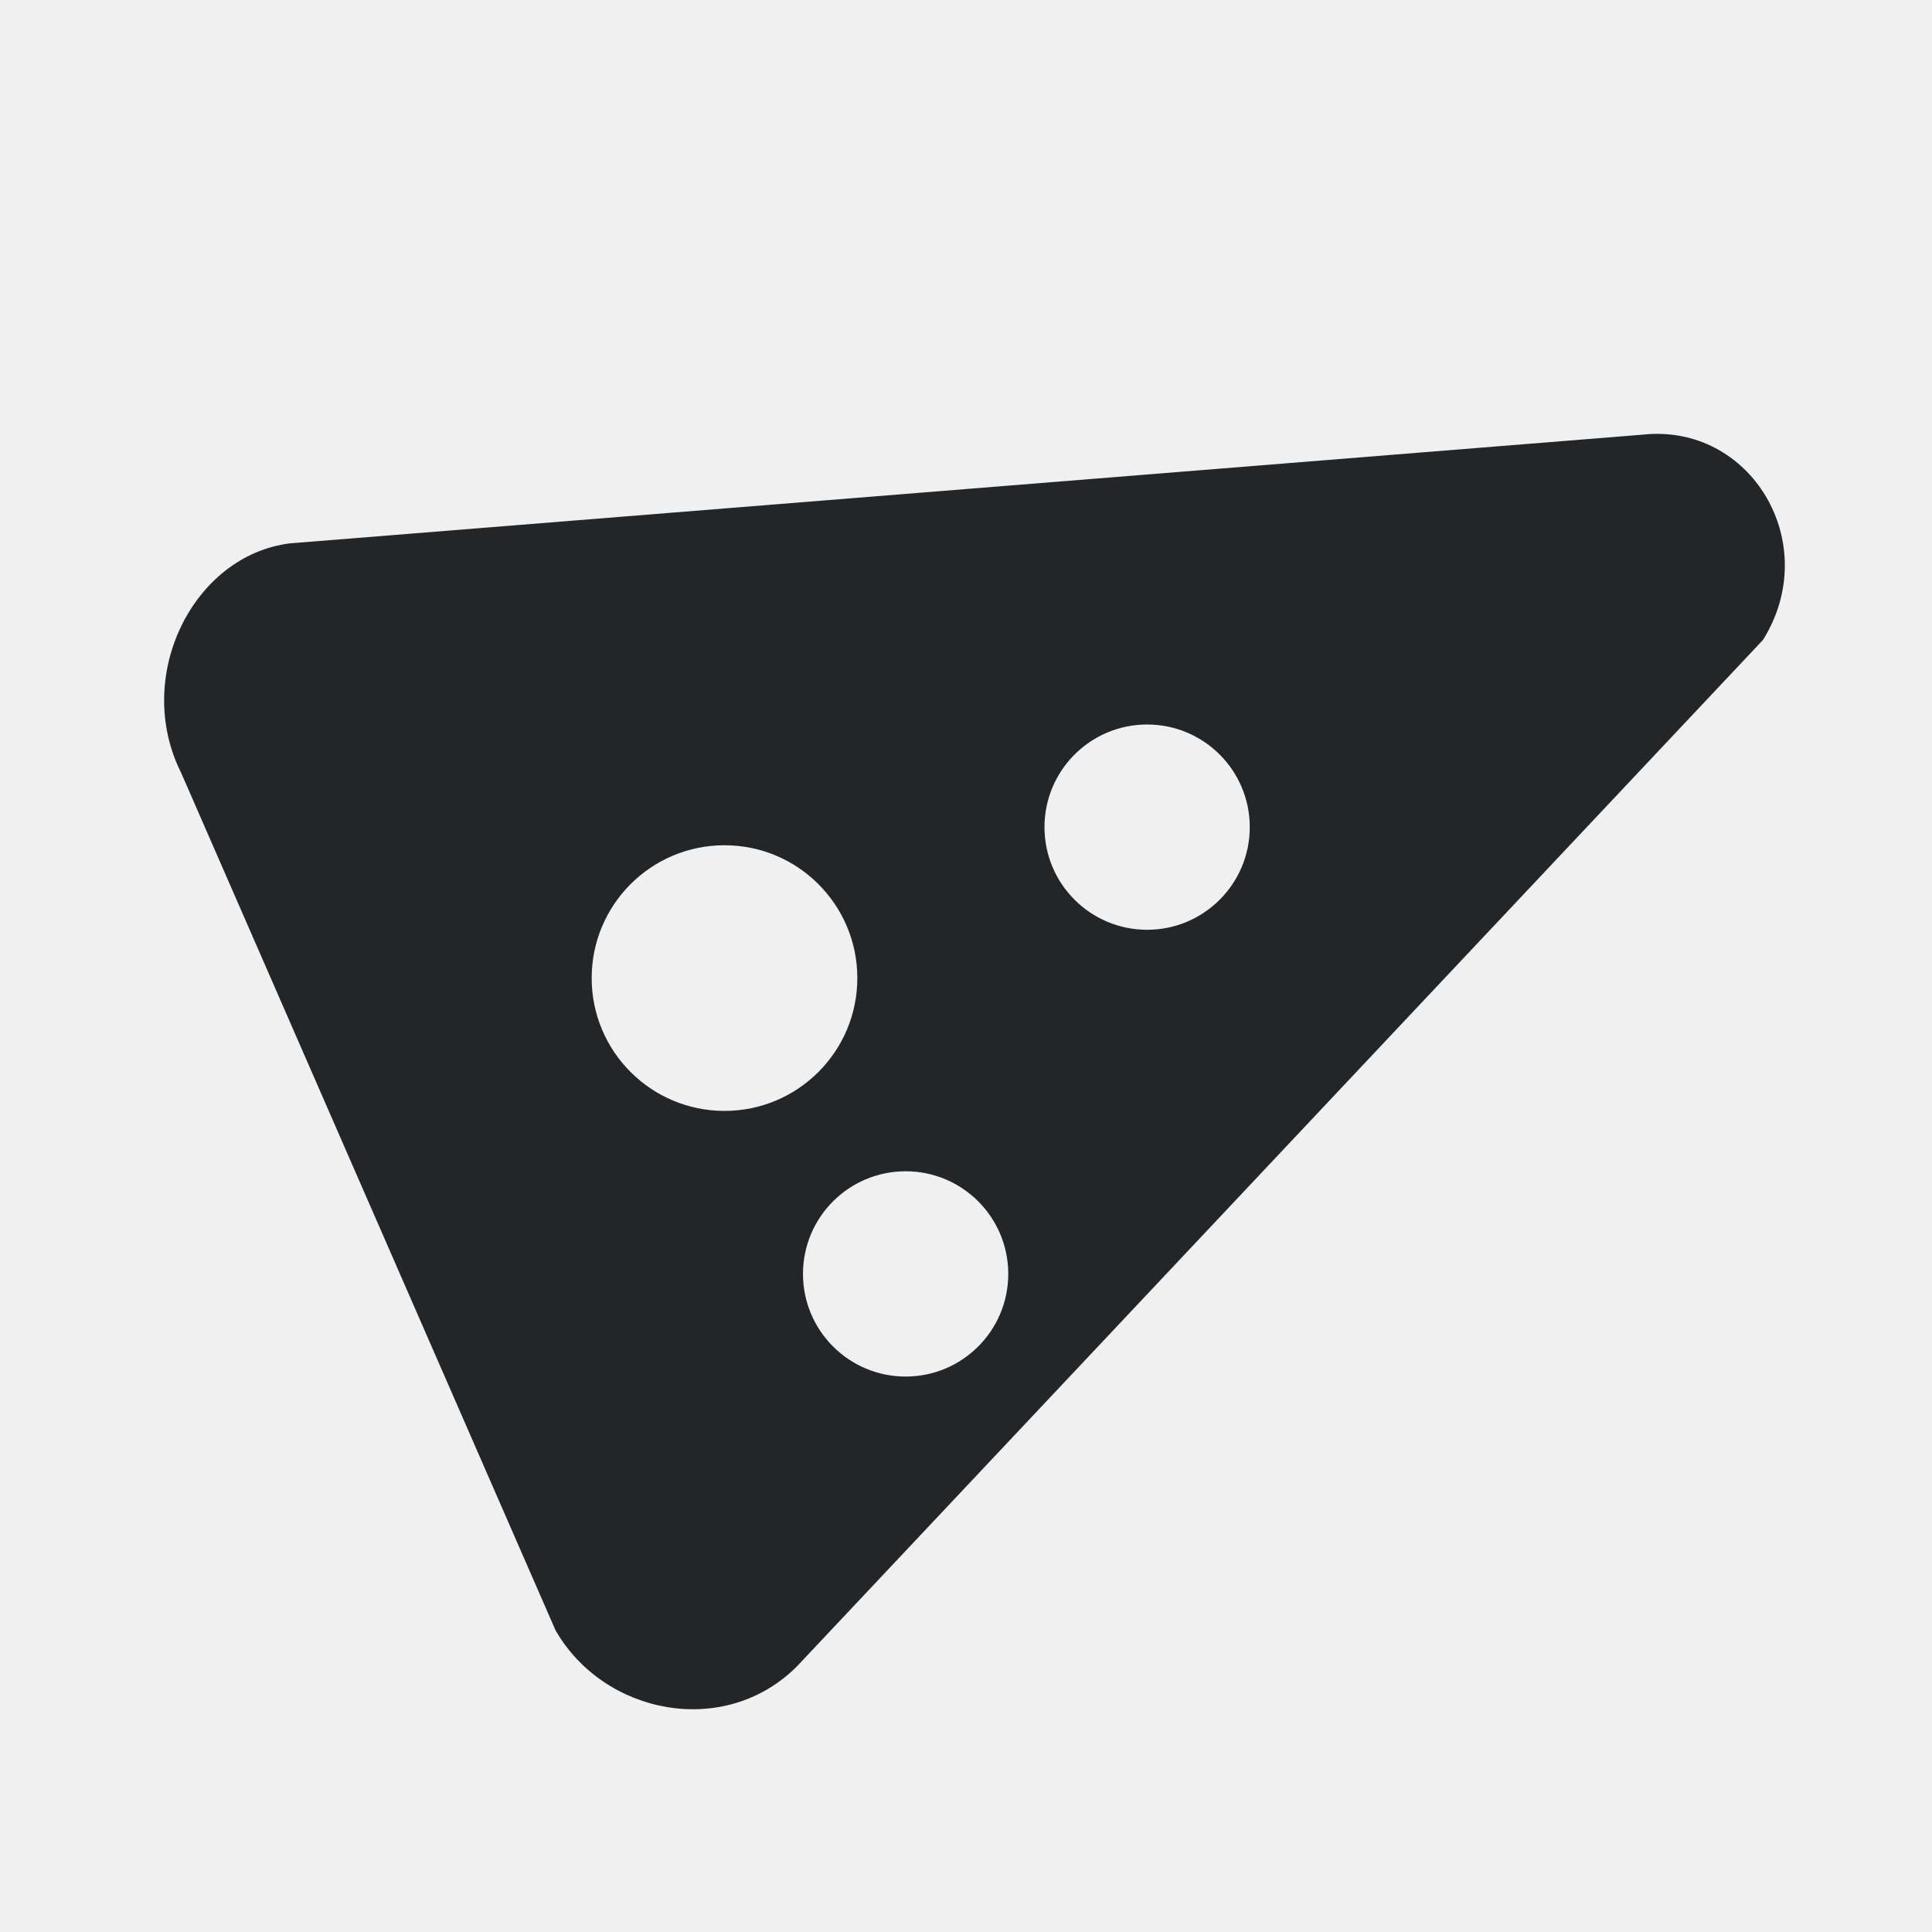
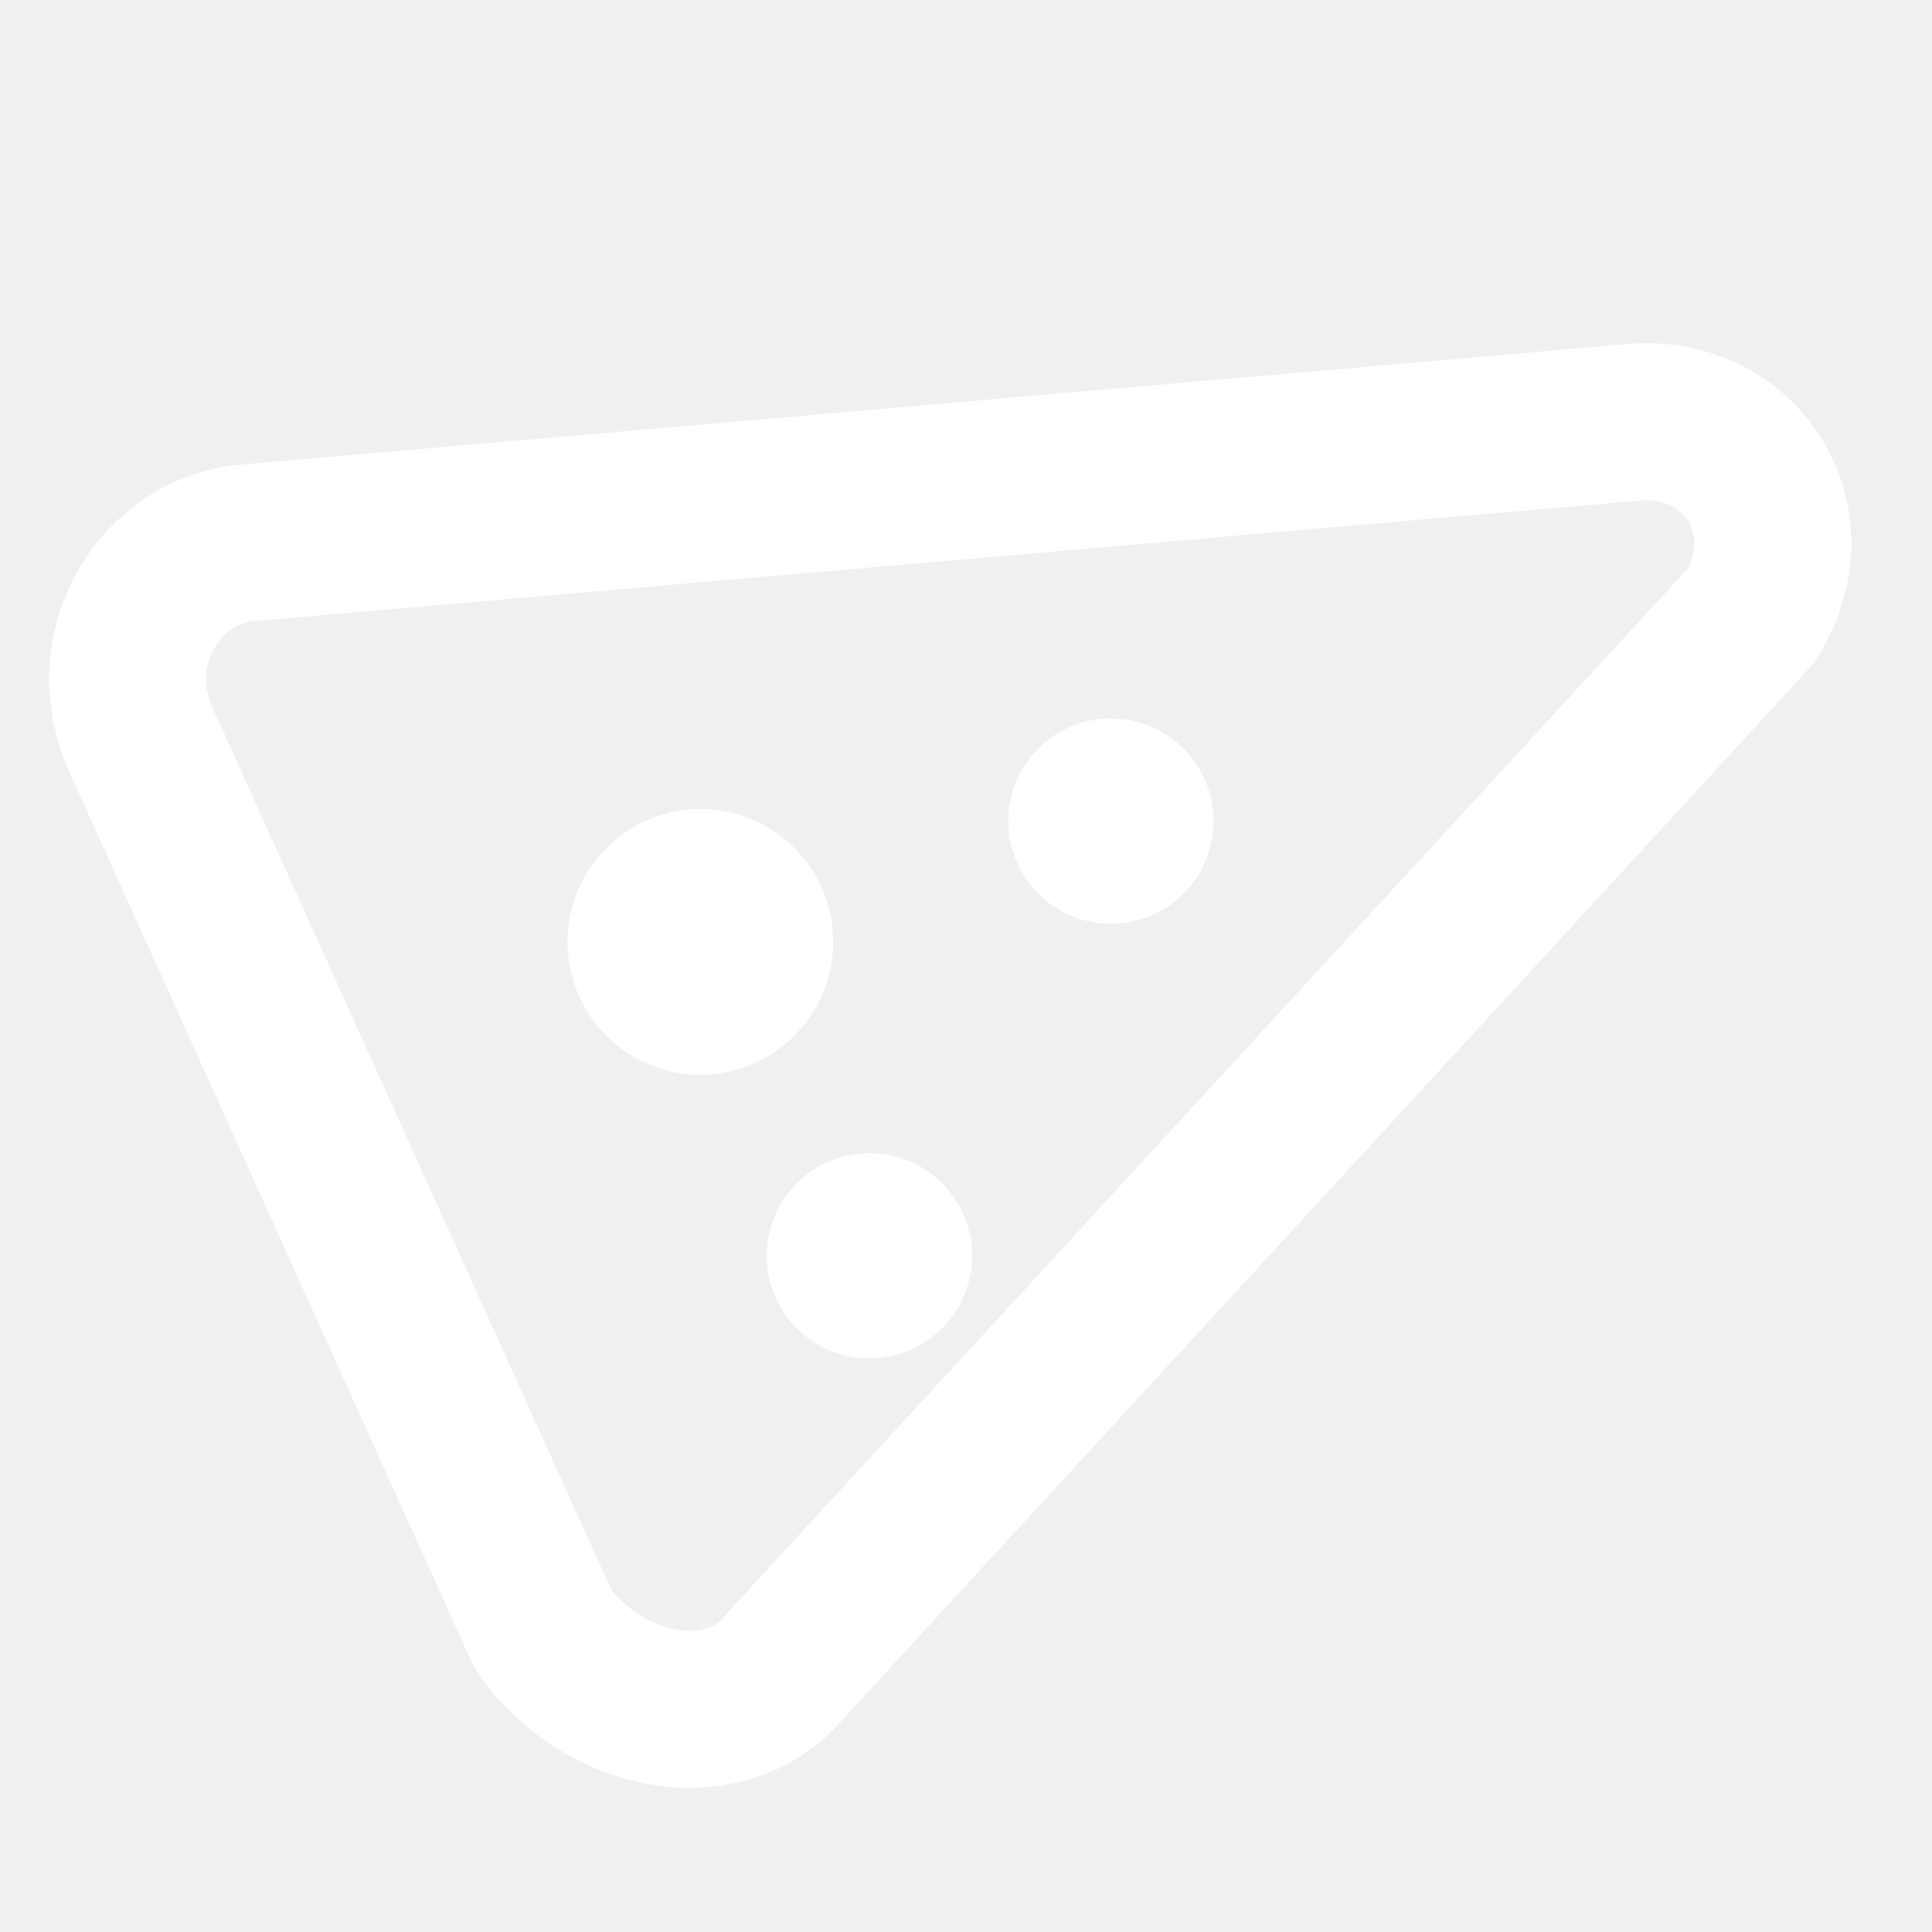
- <svg xmlns="http://www.w3.org/2000/svg" viewBox="0 0 16 16" width="16" height="16">
+ <svg xmlns="http://www.w3.org/2000/svg" viewBox="0 0 16 16" width="16" height="16" version="1.1">
  <defs id="defs3051">
    <style type="text/css" id="current-color-scheme">
      .ColorScheme-Text {
-         color: #232629;
+         color: #ffffff;
      }
    </style>
  </defs>
-   <path class="ColorScheme-Text" style="fill: currentColor; fill-opacity: 1; stroke: none;" d="M 2.4 4.5 L 13.6 3.6 C 14.5 3.5 15.1 4.5 14.6 5.3 L 6.6 13.8 C 6.0 14.4 5.0 14.2 4.6 13.5 L 1.5 6.4 C 1.1 5.6 1.6 4.6 2.4 4.5 Z            M 6 7 A 1.1 1.1 0 1 0 6 9.2 A 1.1 1.1 0 1 0 6 7 Z            M 9.5 6 A 0.85 0.85 0 1 0 9.5 7.7 A 0.85 0.85 0 1 0 9.5 6 Z            M 7.5 9.7 A 0.85 0.85 0 1 0 7.5 11.4 A 0.85 0.85 0 1 0 7.5 9.7 Z" fill-rule="evenodd" />
+   <path class="ColorScheme-Text" d="M 2 4.5 L 13.5 3.5 C 14.4 3.4 15 4.3 14.5 5.1 L 6.5 13.8 C 6 14.4 5 14.2 4.5 13.5 L 1.2 6.2 C 0.8 5.4 1.3 4.6 2 4.5 Z" fill="none" stroke="currentColor" stroke-width="1.3" stroke-linejoin="round" stroke-linecap="round" style="stroke: #ffffff; color: #ffffff;" />
+   <circle cx="5.8" cy="7.8" r="1.1" fill="#ffffff" class="ColorScheme-Text" style="fill: #ffffff; color: #ffffff;" />
+   <circle cx="9.2" cy="6.8" r="0.85" fill="#ffffff" class="ColorScheme-Text" style="fill: #ffffff; color: #ffffff;" />
+   <circle cx="7.2" cy="10.4" r="0.85" fill="#ffffff" class="ColorScheme-Text" style="fill: #ffffff; color: #ffffff;" />
</svg>
